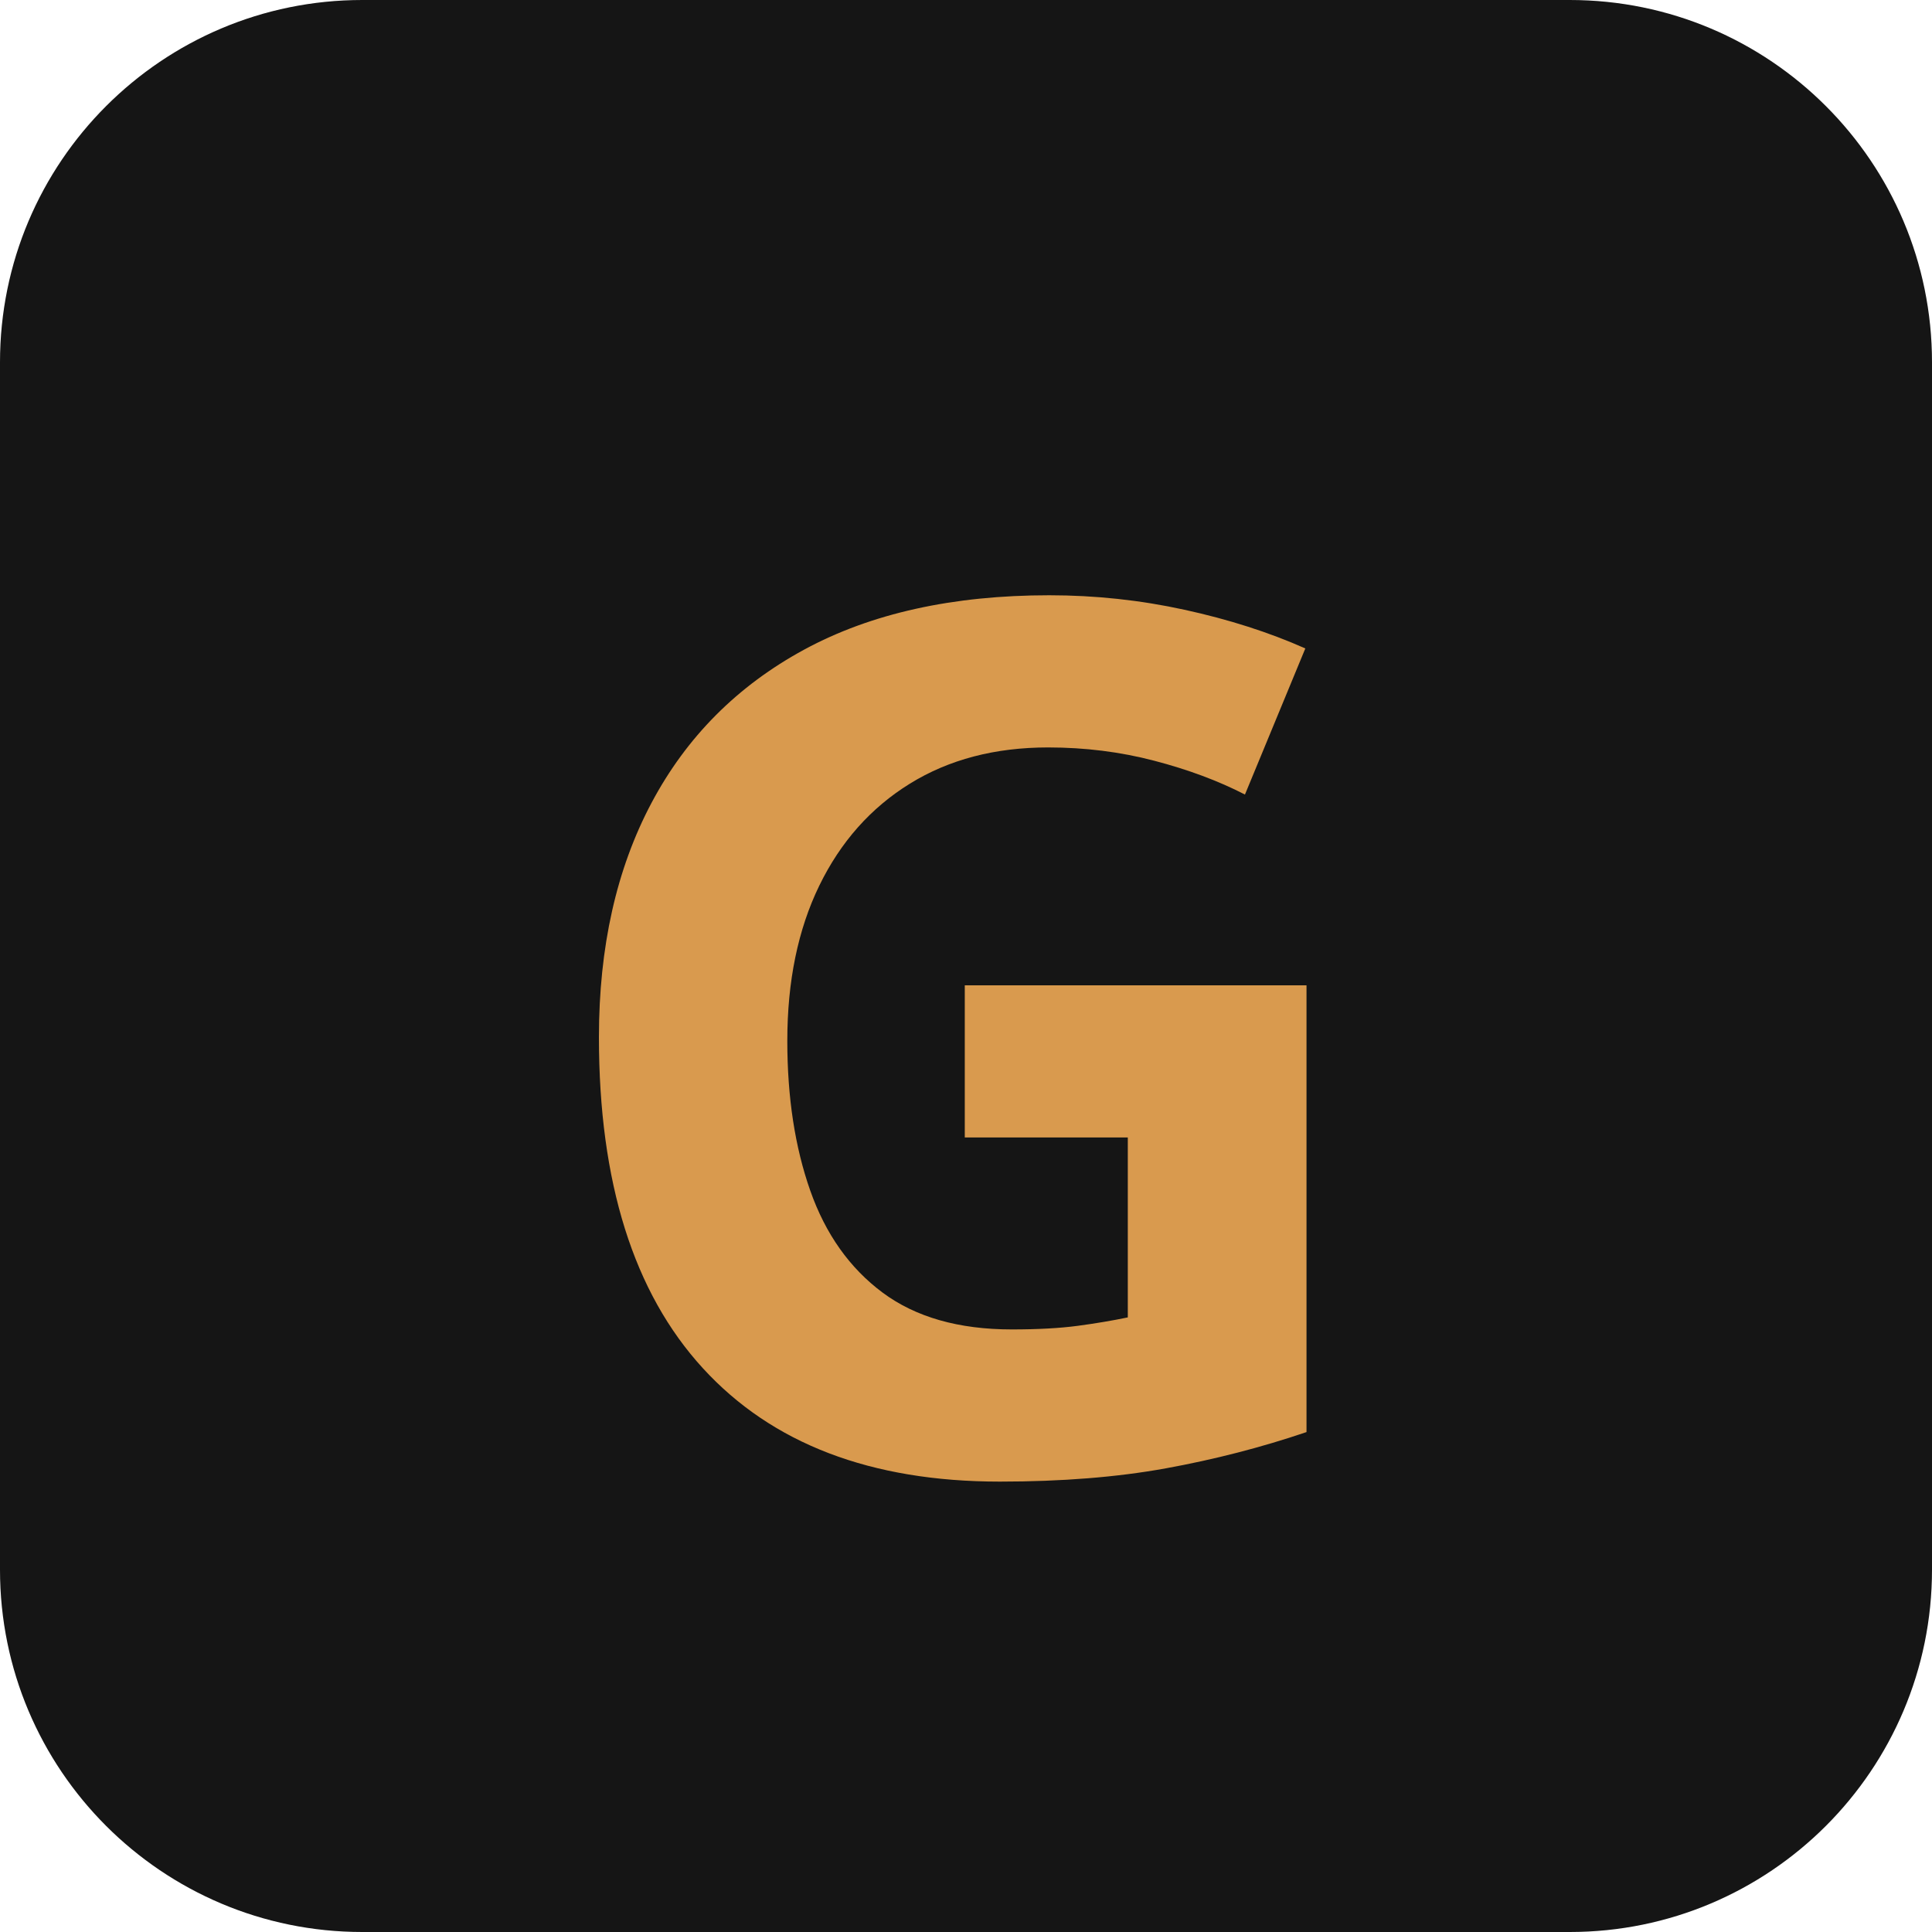
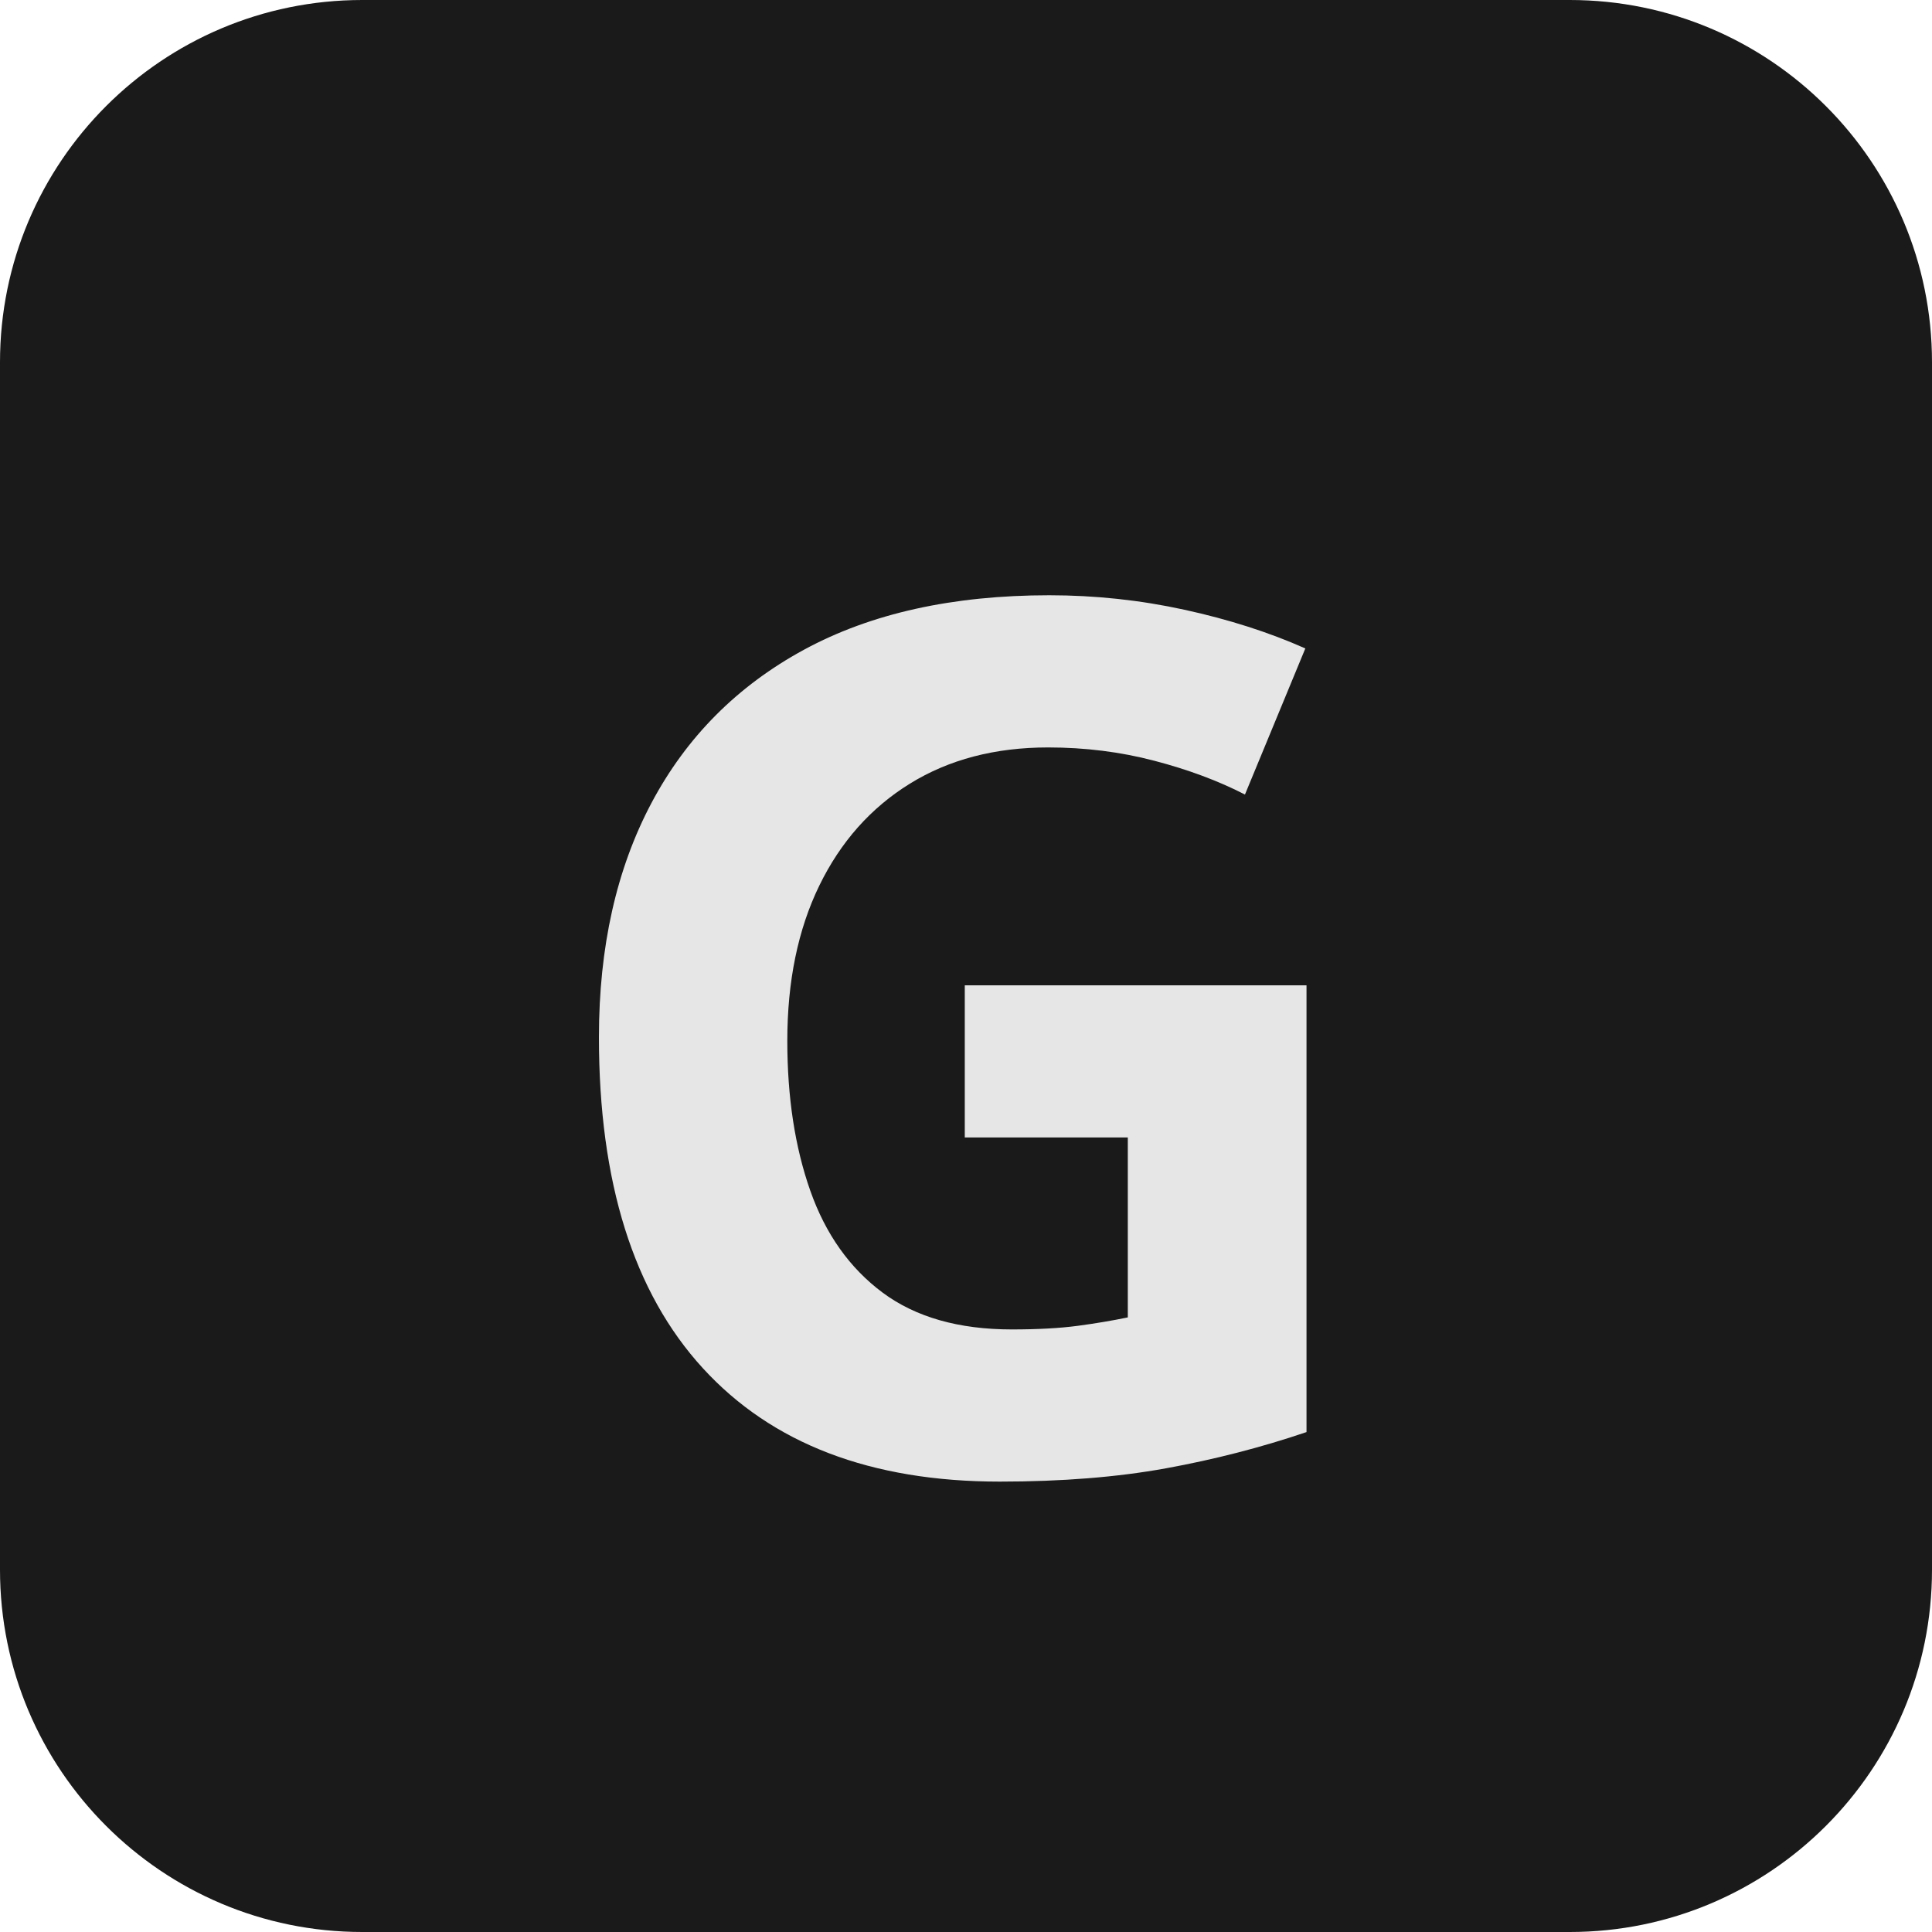
<svg xmlns="http://www.w3.org/2000/svg" viewBox="0 0 512 512" role="img" aria-label="Grimora">
-   <rect width="512" height="512" rx="96" fill="#151515" />
-   <text x="50%" y="54%" dominant-baseline="middle" text-anchor="middle" font-family="system-ui, sans-serif" font-size="320" font-weight="700" fill="#d99a4e">G</text>
+   <rect width="512" height="512" rx="96" fill="#1a1a1a" />
+   <text x="50%" y="54%" dominant-baseline="middle" text-anchor="middle" font-family="system-ui, sans-serif" font-size="320" font-weight="700" fill="#e6e6e6">G</text>
</svg>
